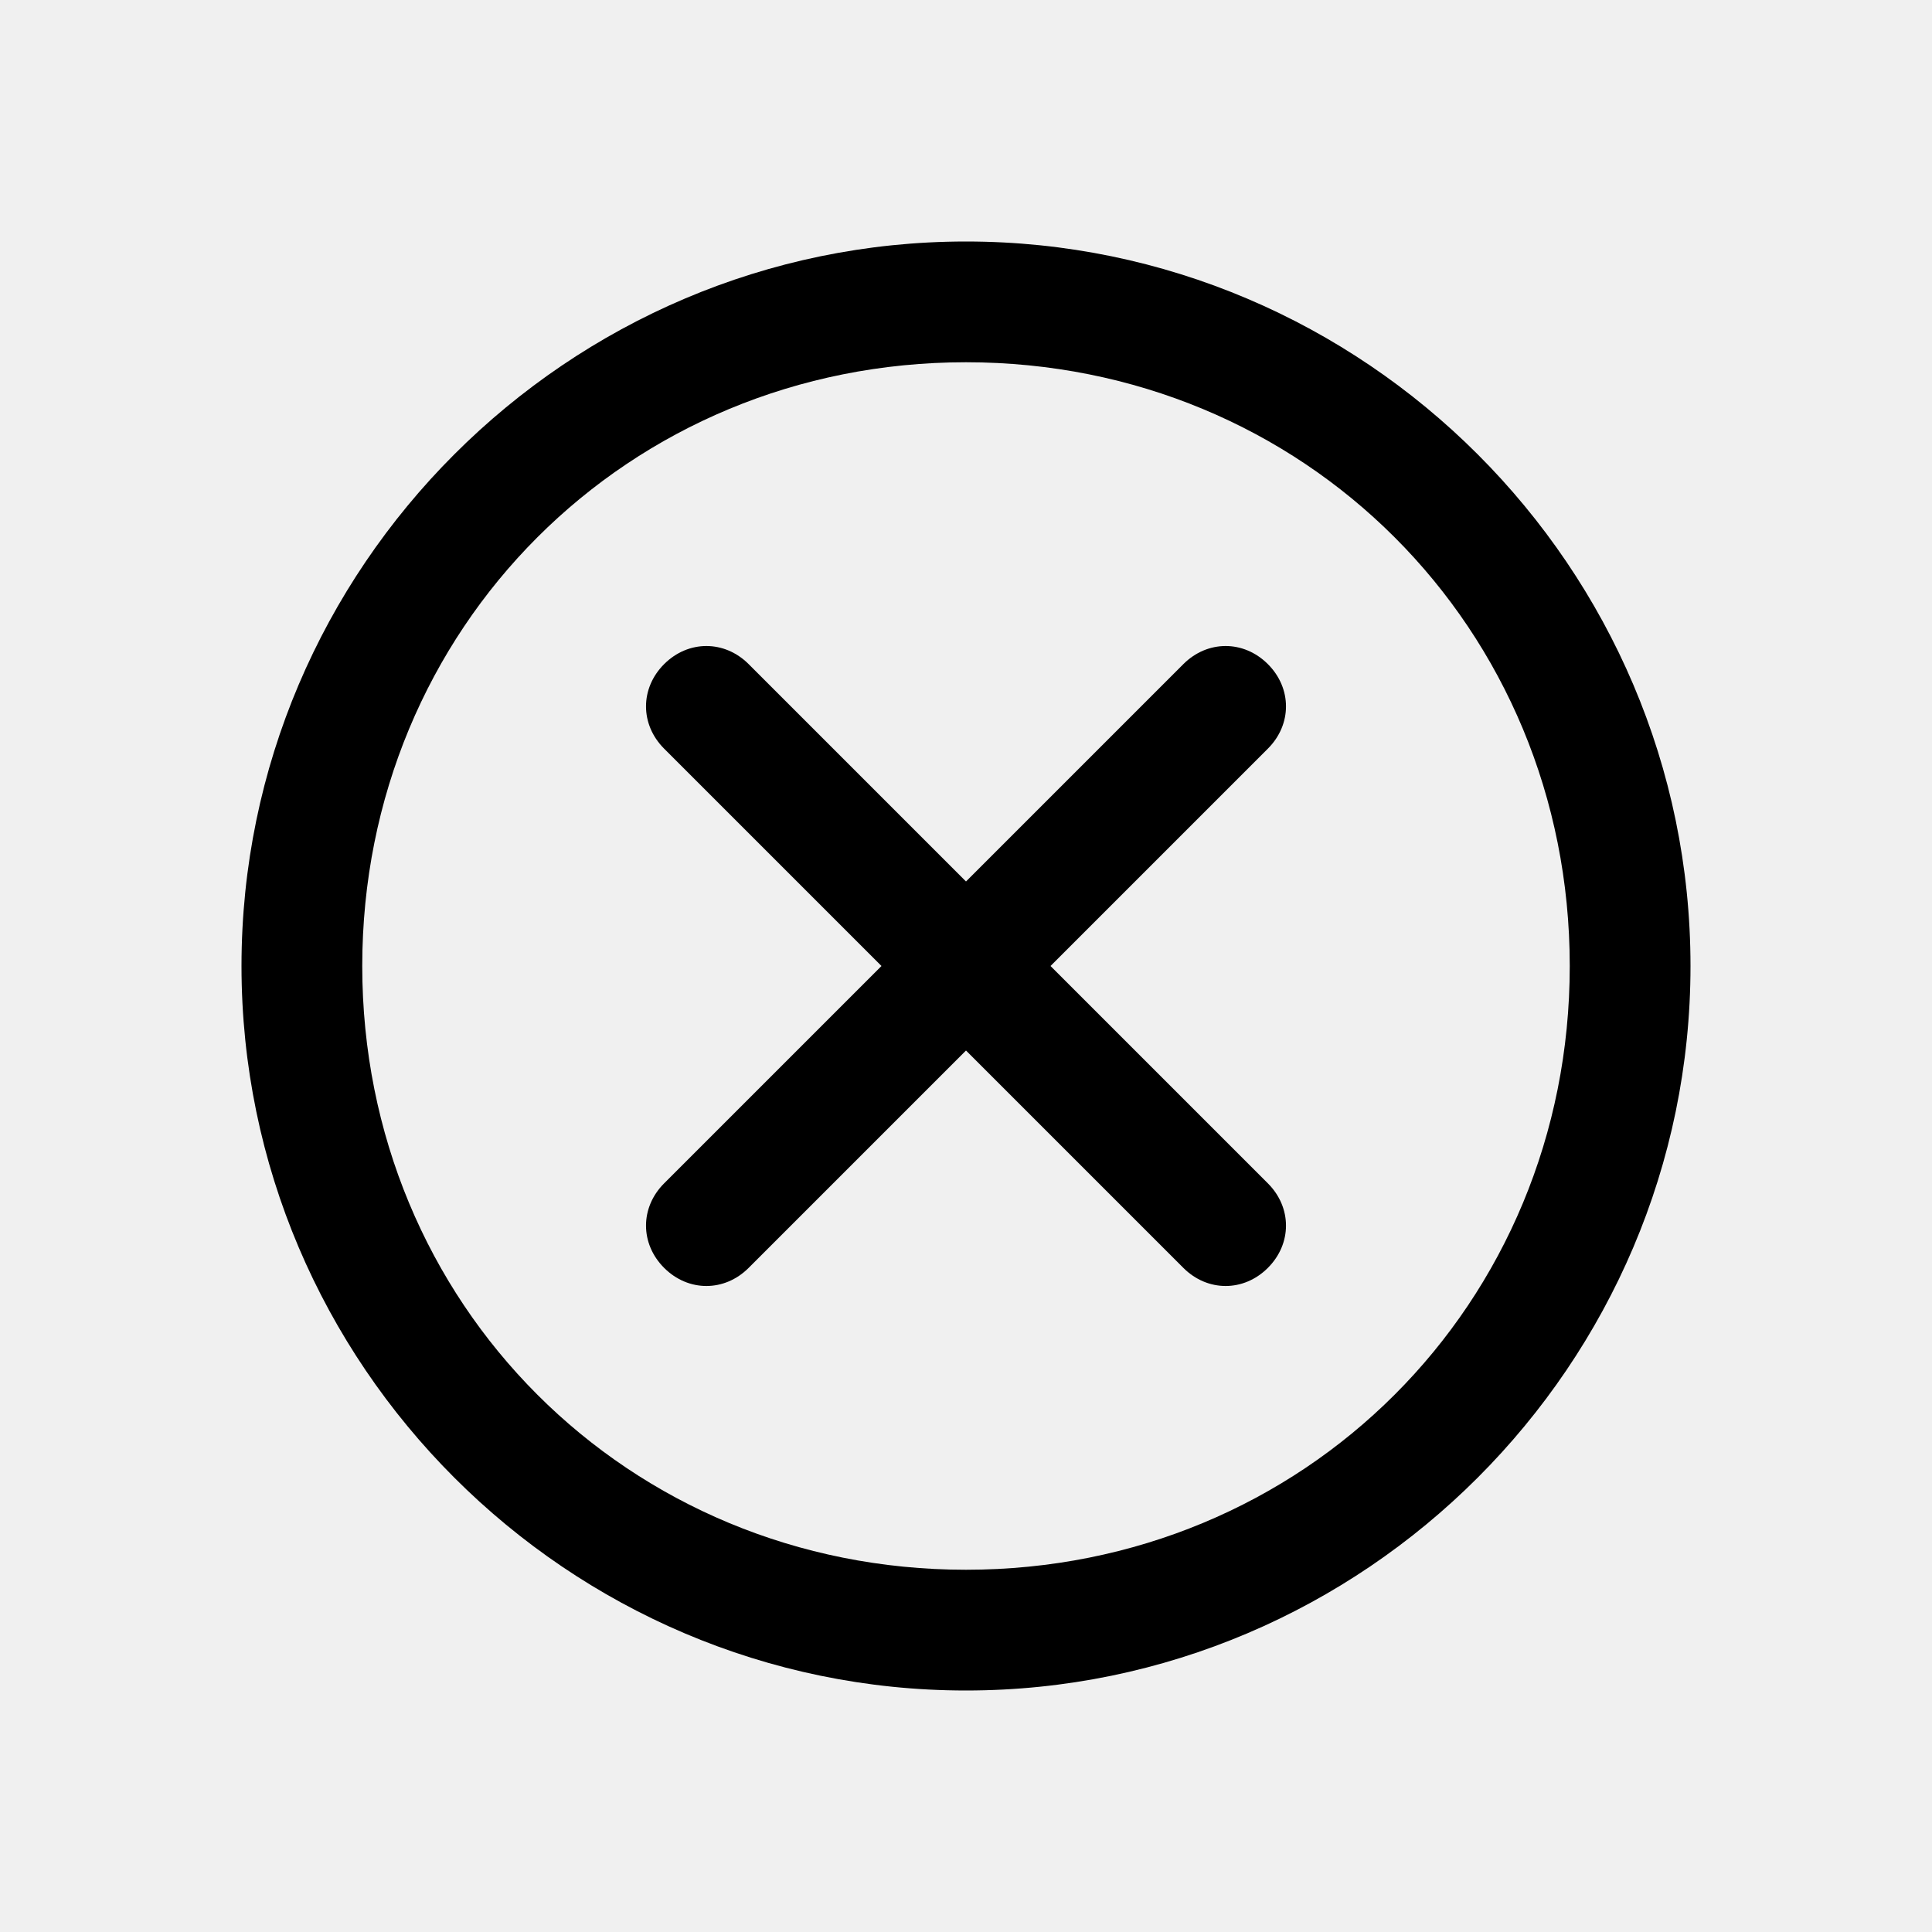
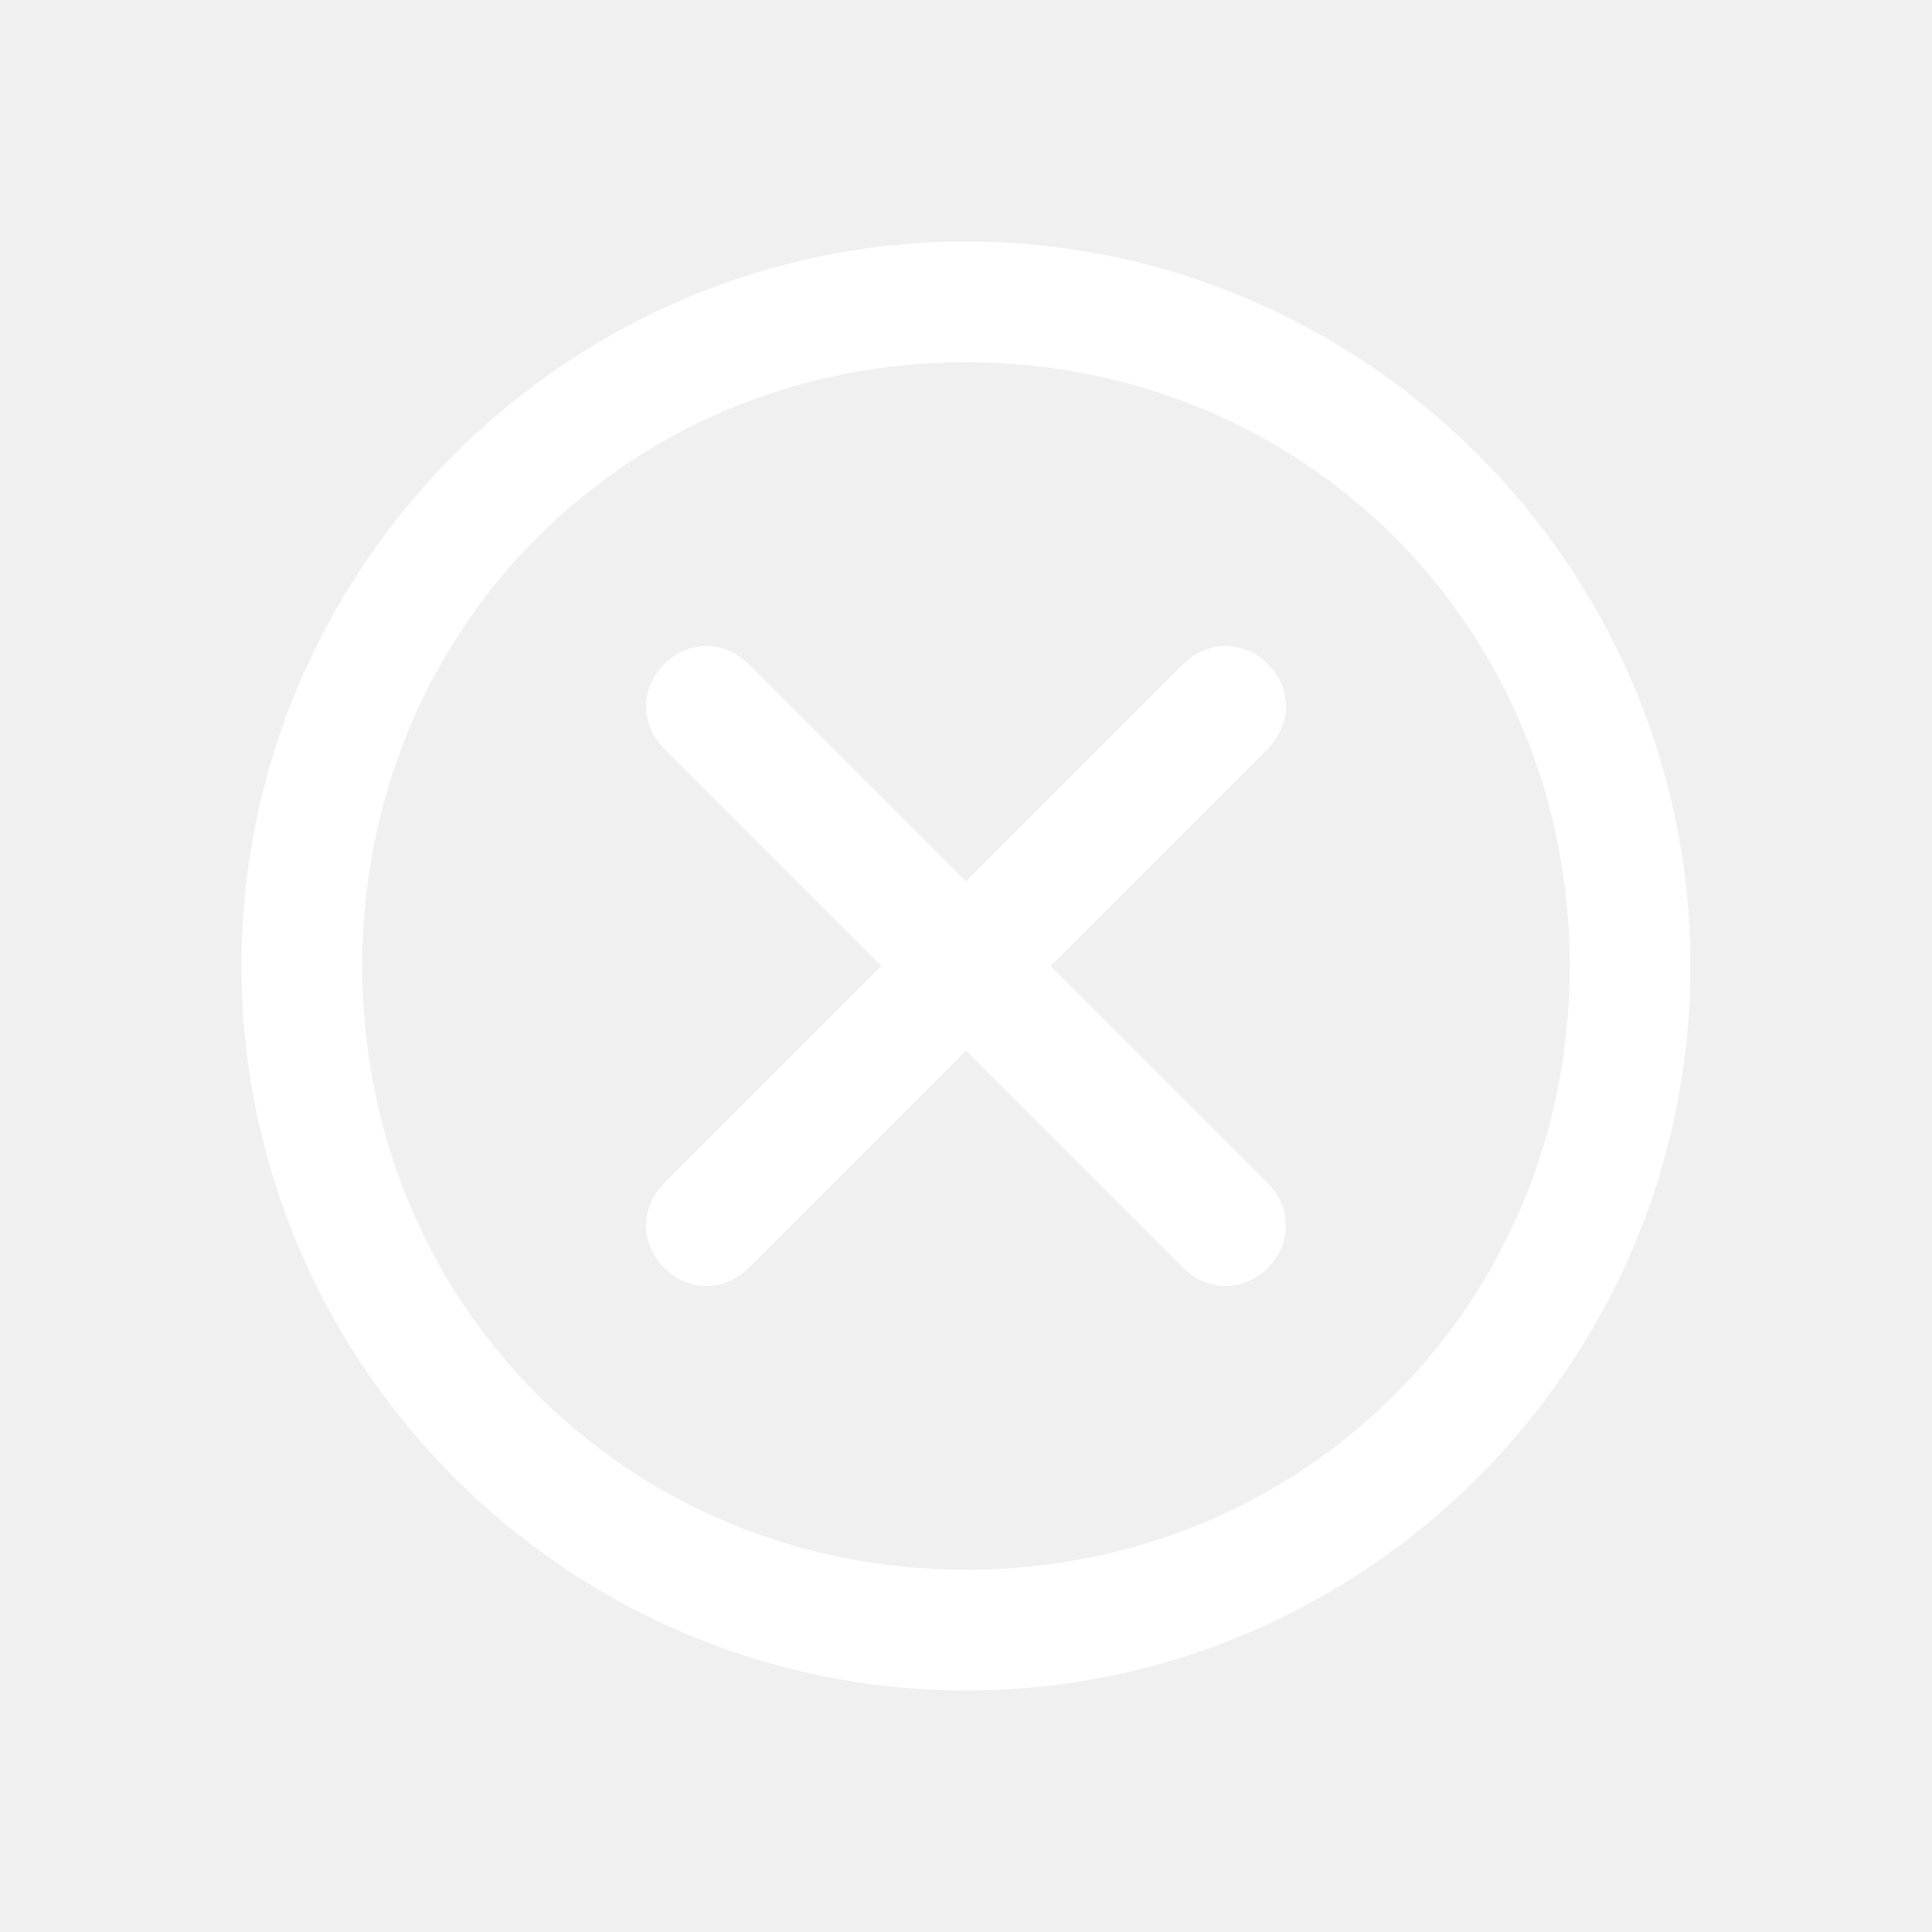
<svg xmlns="http://www.w3.org/2000/svg" t="1665304078452" class="icon" viewBox="0 0 1024 1024" version="1.1" p-id="9555" width="200" height="200">
-   <path d="M512 128C300.8 128 128 300.8 128 512s172.8 384 384 384 384-172.8 384-384S723.2 128 512 128zM512 832c-179.2 0-320-140.8-320-320s140.8-320 320-320 320 140.8 320 320S691.2 832 512 832z" p-id="9556" />
-   <path d="M672 352c-12.8-12.8-32-12.8-44.8 0L512 467.2 396.8 352C384 339.2 364.8 339.2 352 352S339.2 384 352 396.8L467.2 512 352 627.2c-12.8 12.8-12.8 32 0 44.8s32 12.8 44.8 0L512 556.8l115.2 115.2c12.8 12.8 32 12.8 44.8 0s12.8-32 0-44.8L556.8 512l115.2-115.2C684.8 384 684.8 364.8 672 352z" p-id="9557" />
+   <path d="M512 128C300.8 128 128 300.8 128 512s172.8 384 384 384 384-172.8 384-384S723.2 128 512 128zM512 832c-179.2 0-320-140.8-320-320s140.8-320 320-320 320 140.8 320 320S691.2 832 512 832z" p-id="9556" fill="white" />
+   <path d="M672 352c-12.8-12.8-32-12.8-44.8 0L512 467.2 396.8 352C384 339.2 364.8 339.2 352 352S339.2 384 352 396.8L467.2 512 352 627.2c-12.8 12.8-12.8 32 0 44.8s32 12.8 44.8 0L512 556.8l115.2 115.2c12.8 12.8 32 12.8 44.8 0s12.8-32 0-44.8L556.8 512l115.2-115.2C684.8 384 684.8 364.8 672 352z" p-id="9557" fill="white" />
</svg>
